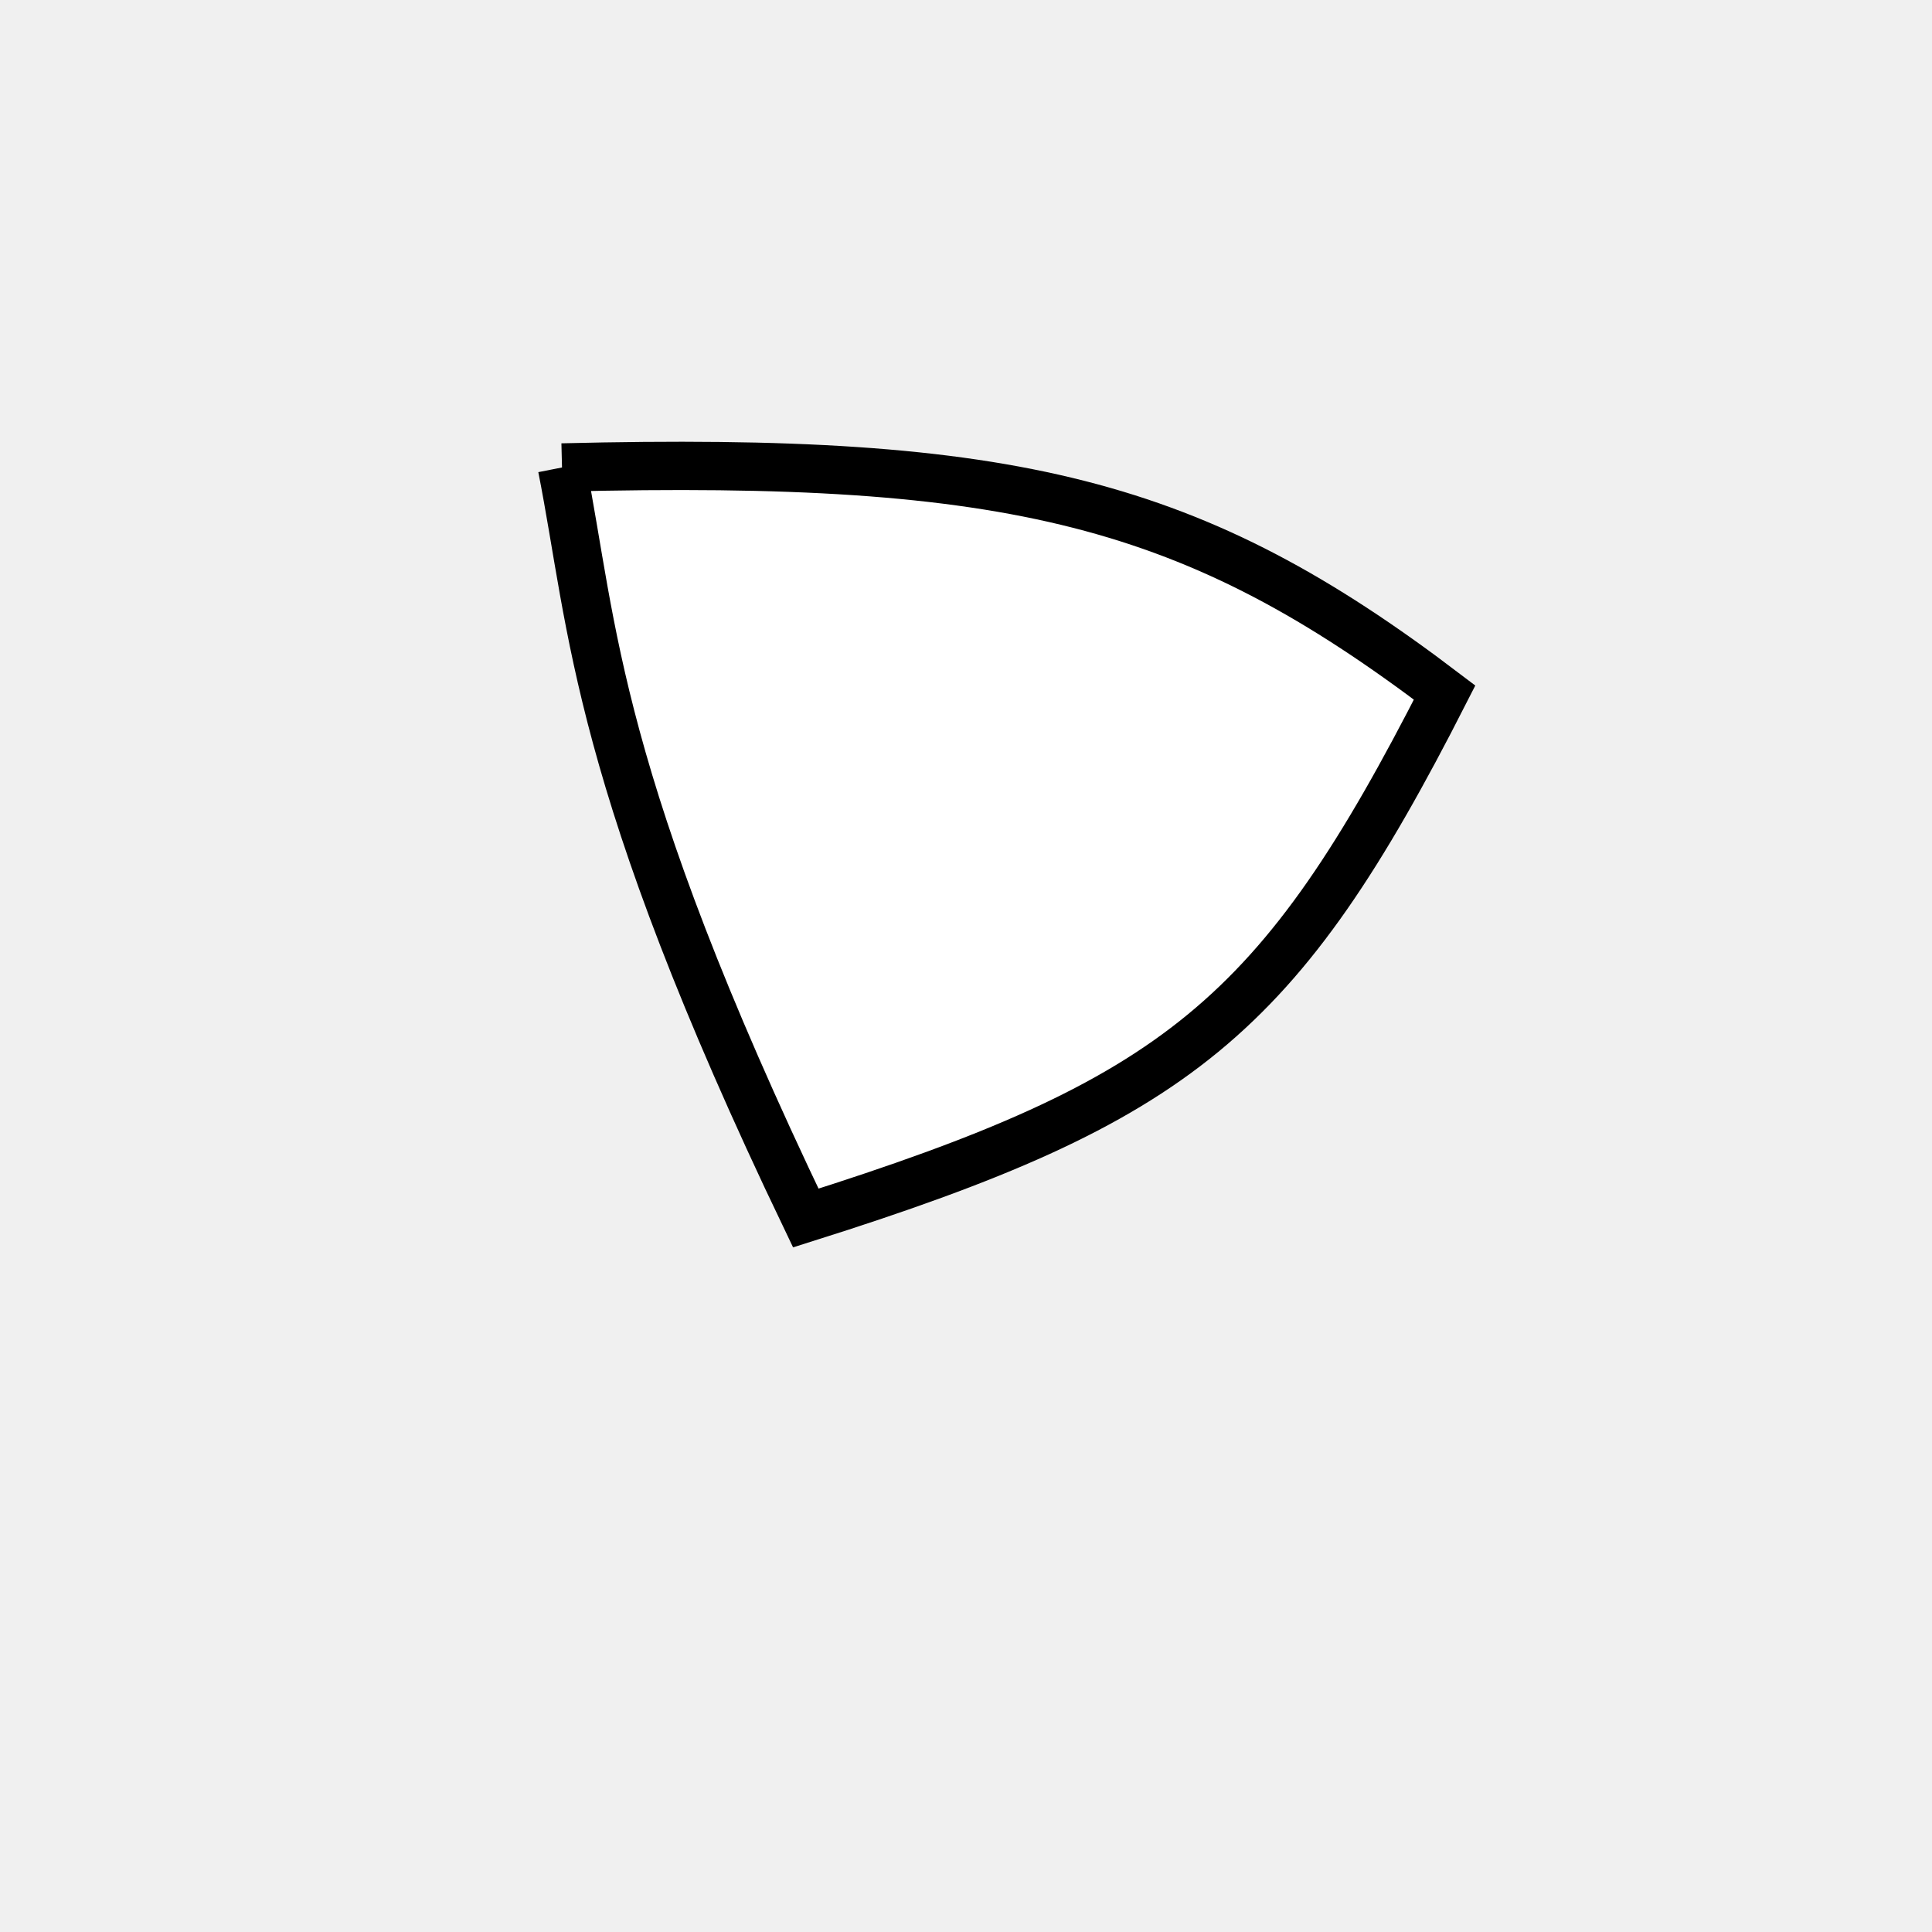
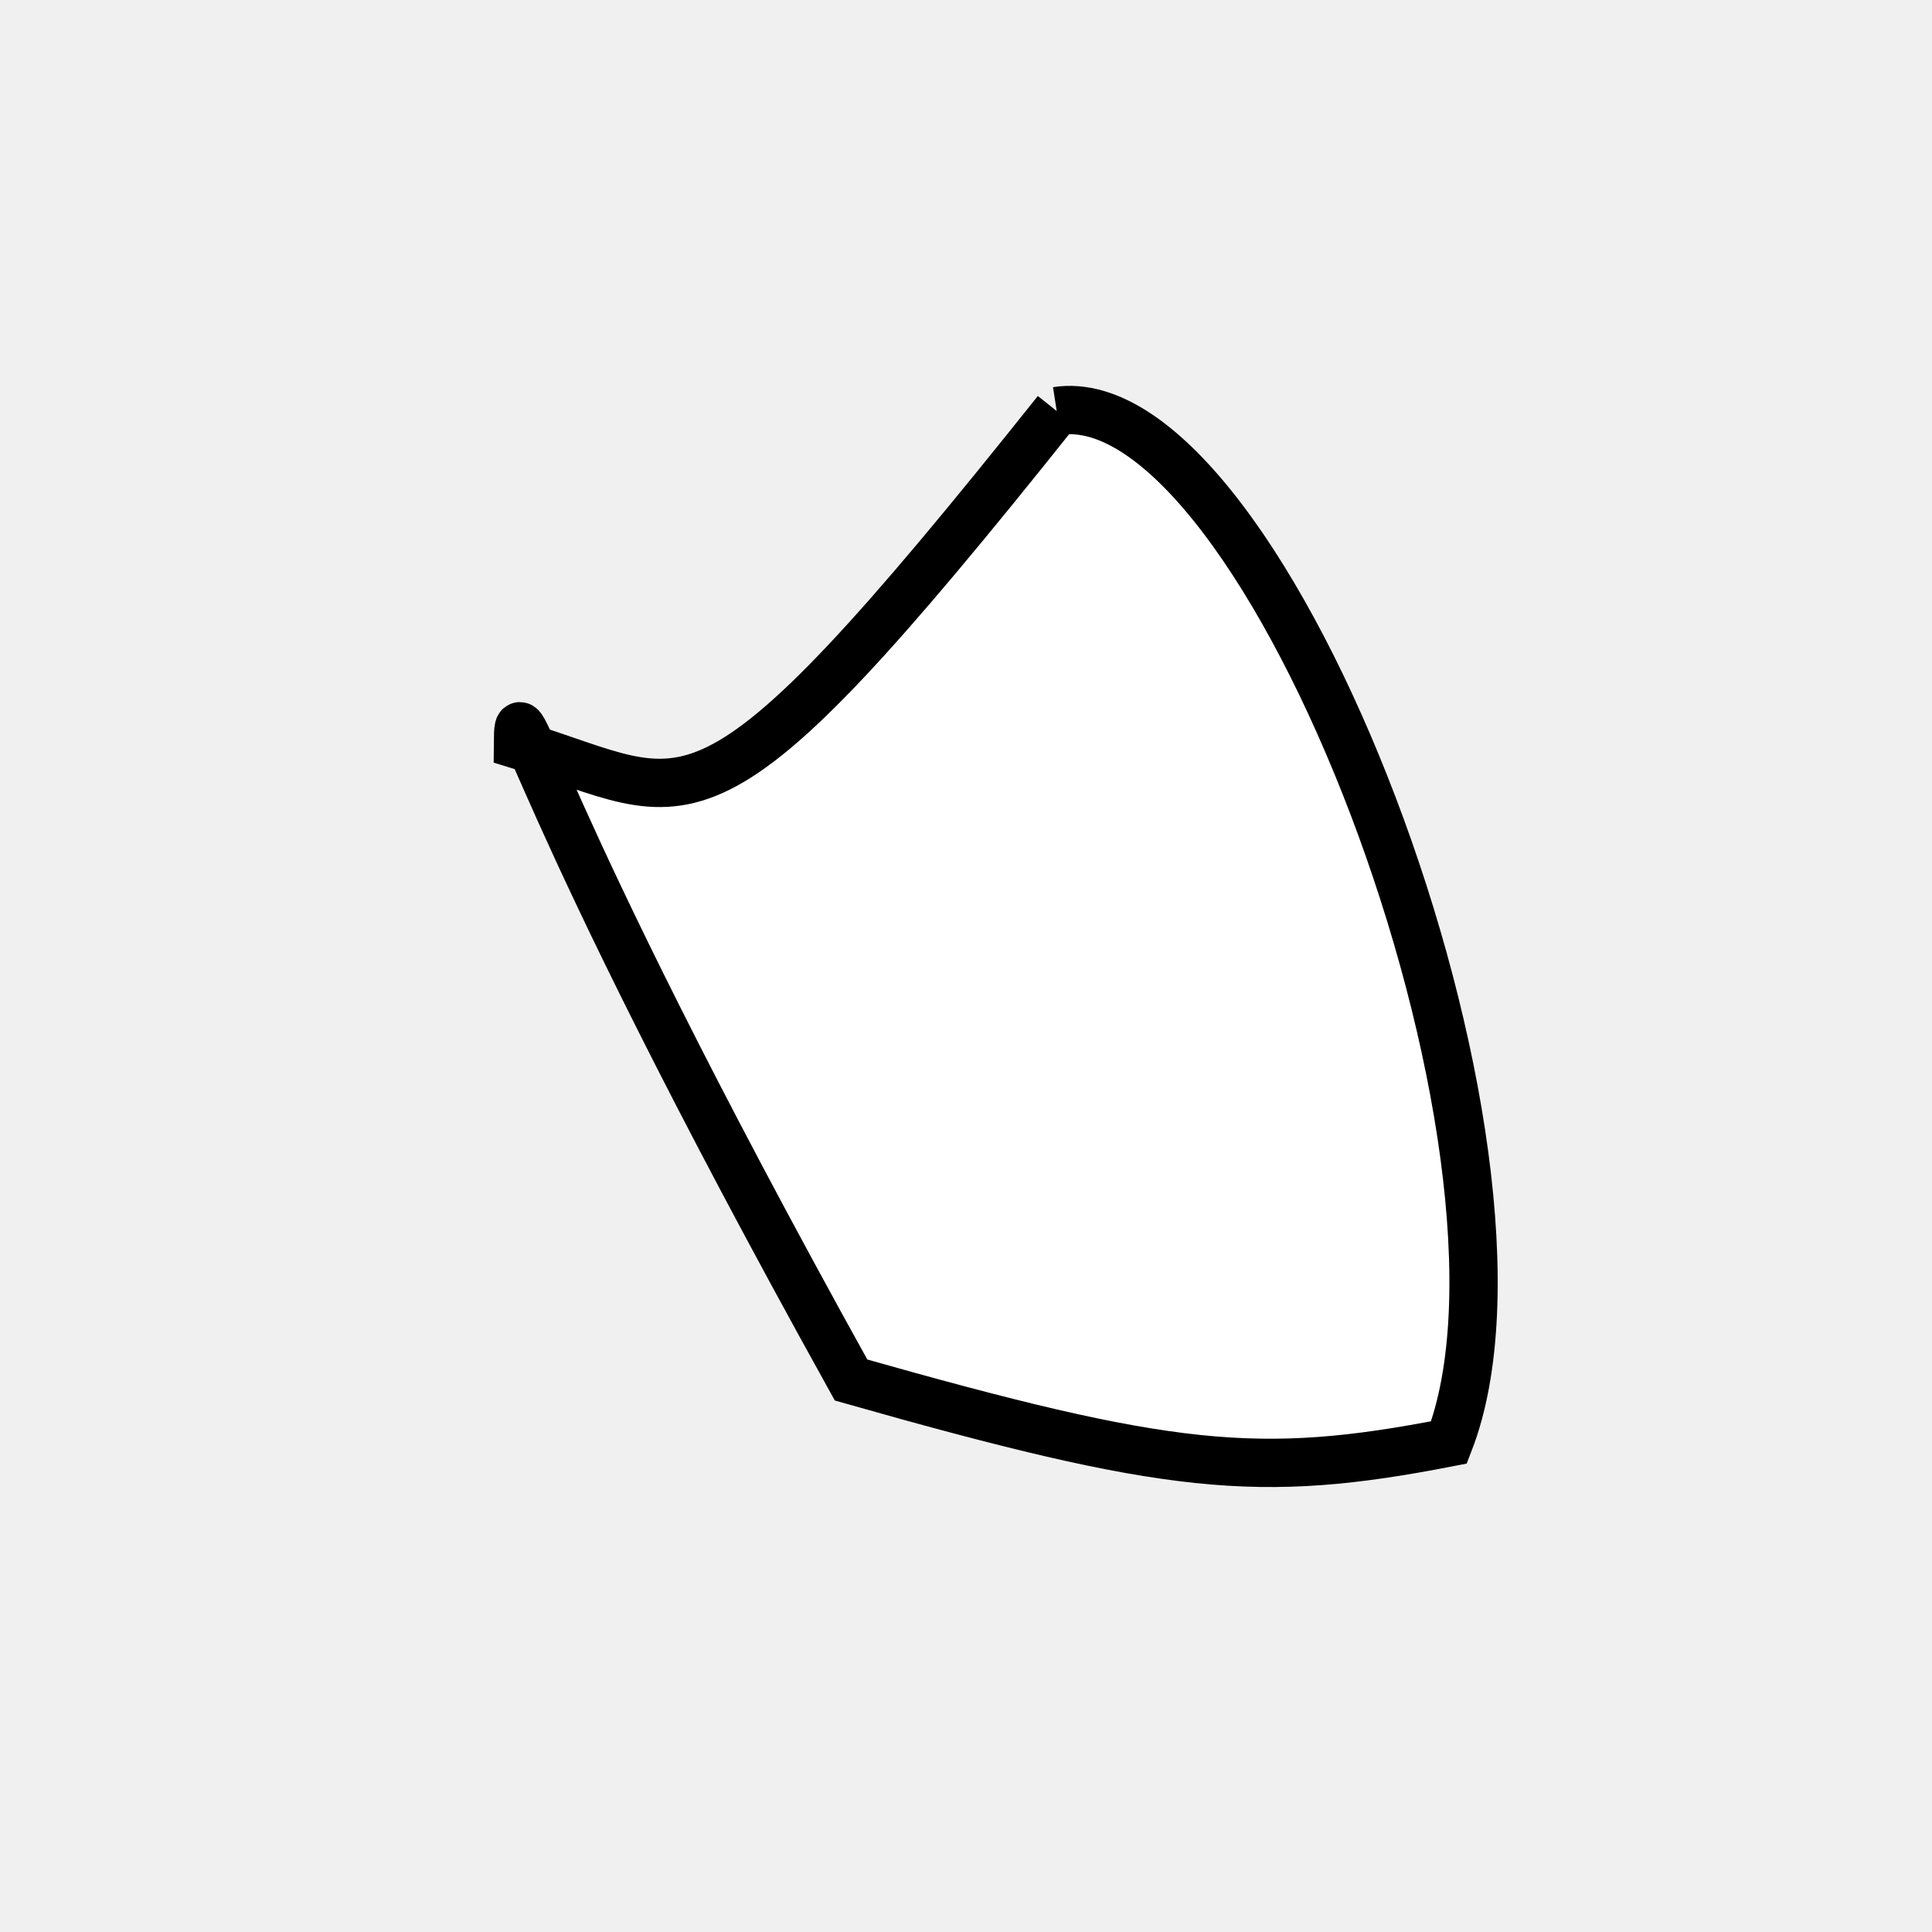
<svg xmlns="http://www.w3.org/2000/svg" width="200px" height="200px" viewBox="0 0 200 200" version="1.1">
-   <path d="M 58.179 48.392C 105.014 47.236 123.588 51.973 149.547 71.693 C 132.398 105.382 122.053 113.891 83.415 126.09 C 61.476 80.33 61.476 65.069 58.179 48.392" fill="white" stroke-dasharray="[0,0]" stroke="black" stroke-width="5" />
+   <path d="M 109.392 42.55C 131.043 39.169 161.583 119.465 150.0 149.319 C 130.271 153.166 121.019 152.201 88.101 142.859 C 53.682 80.848 53.682 69.948 53.62 77.099C 72.105 82.72 72.105 89.367 109.392 42.55" fill="white" stroke-dasharray="[0,0]" stroke="black" stroke-width="5" />
</svg>
